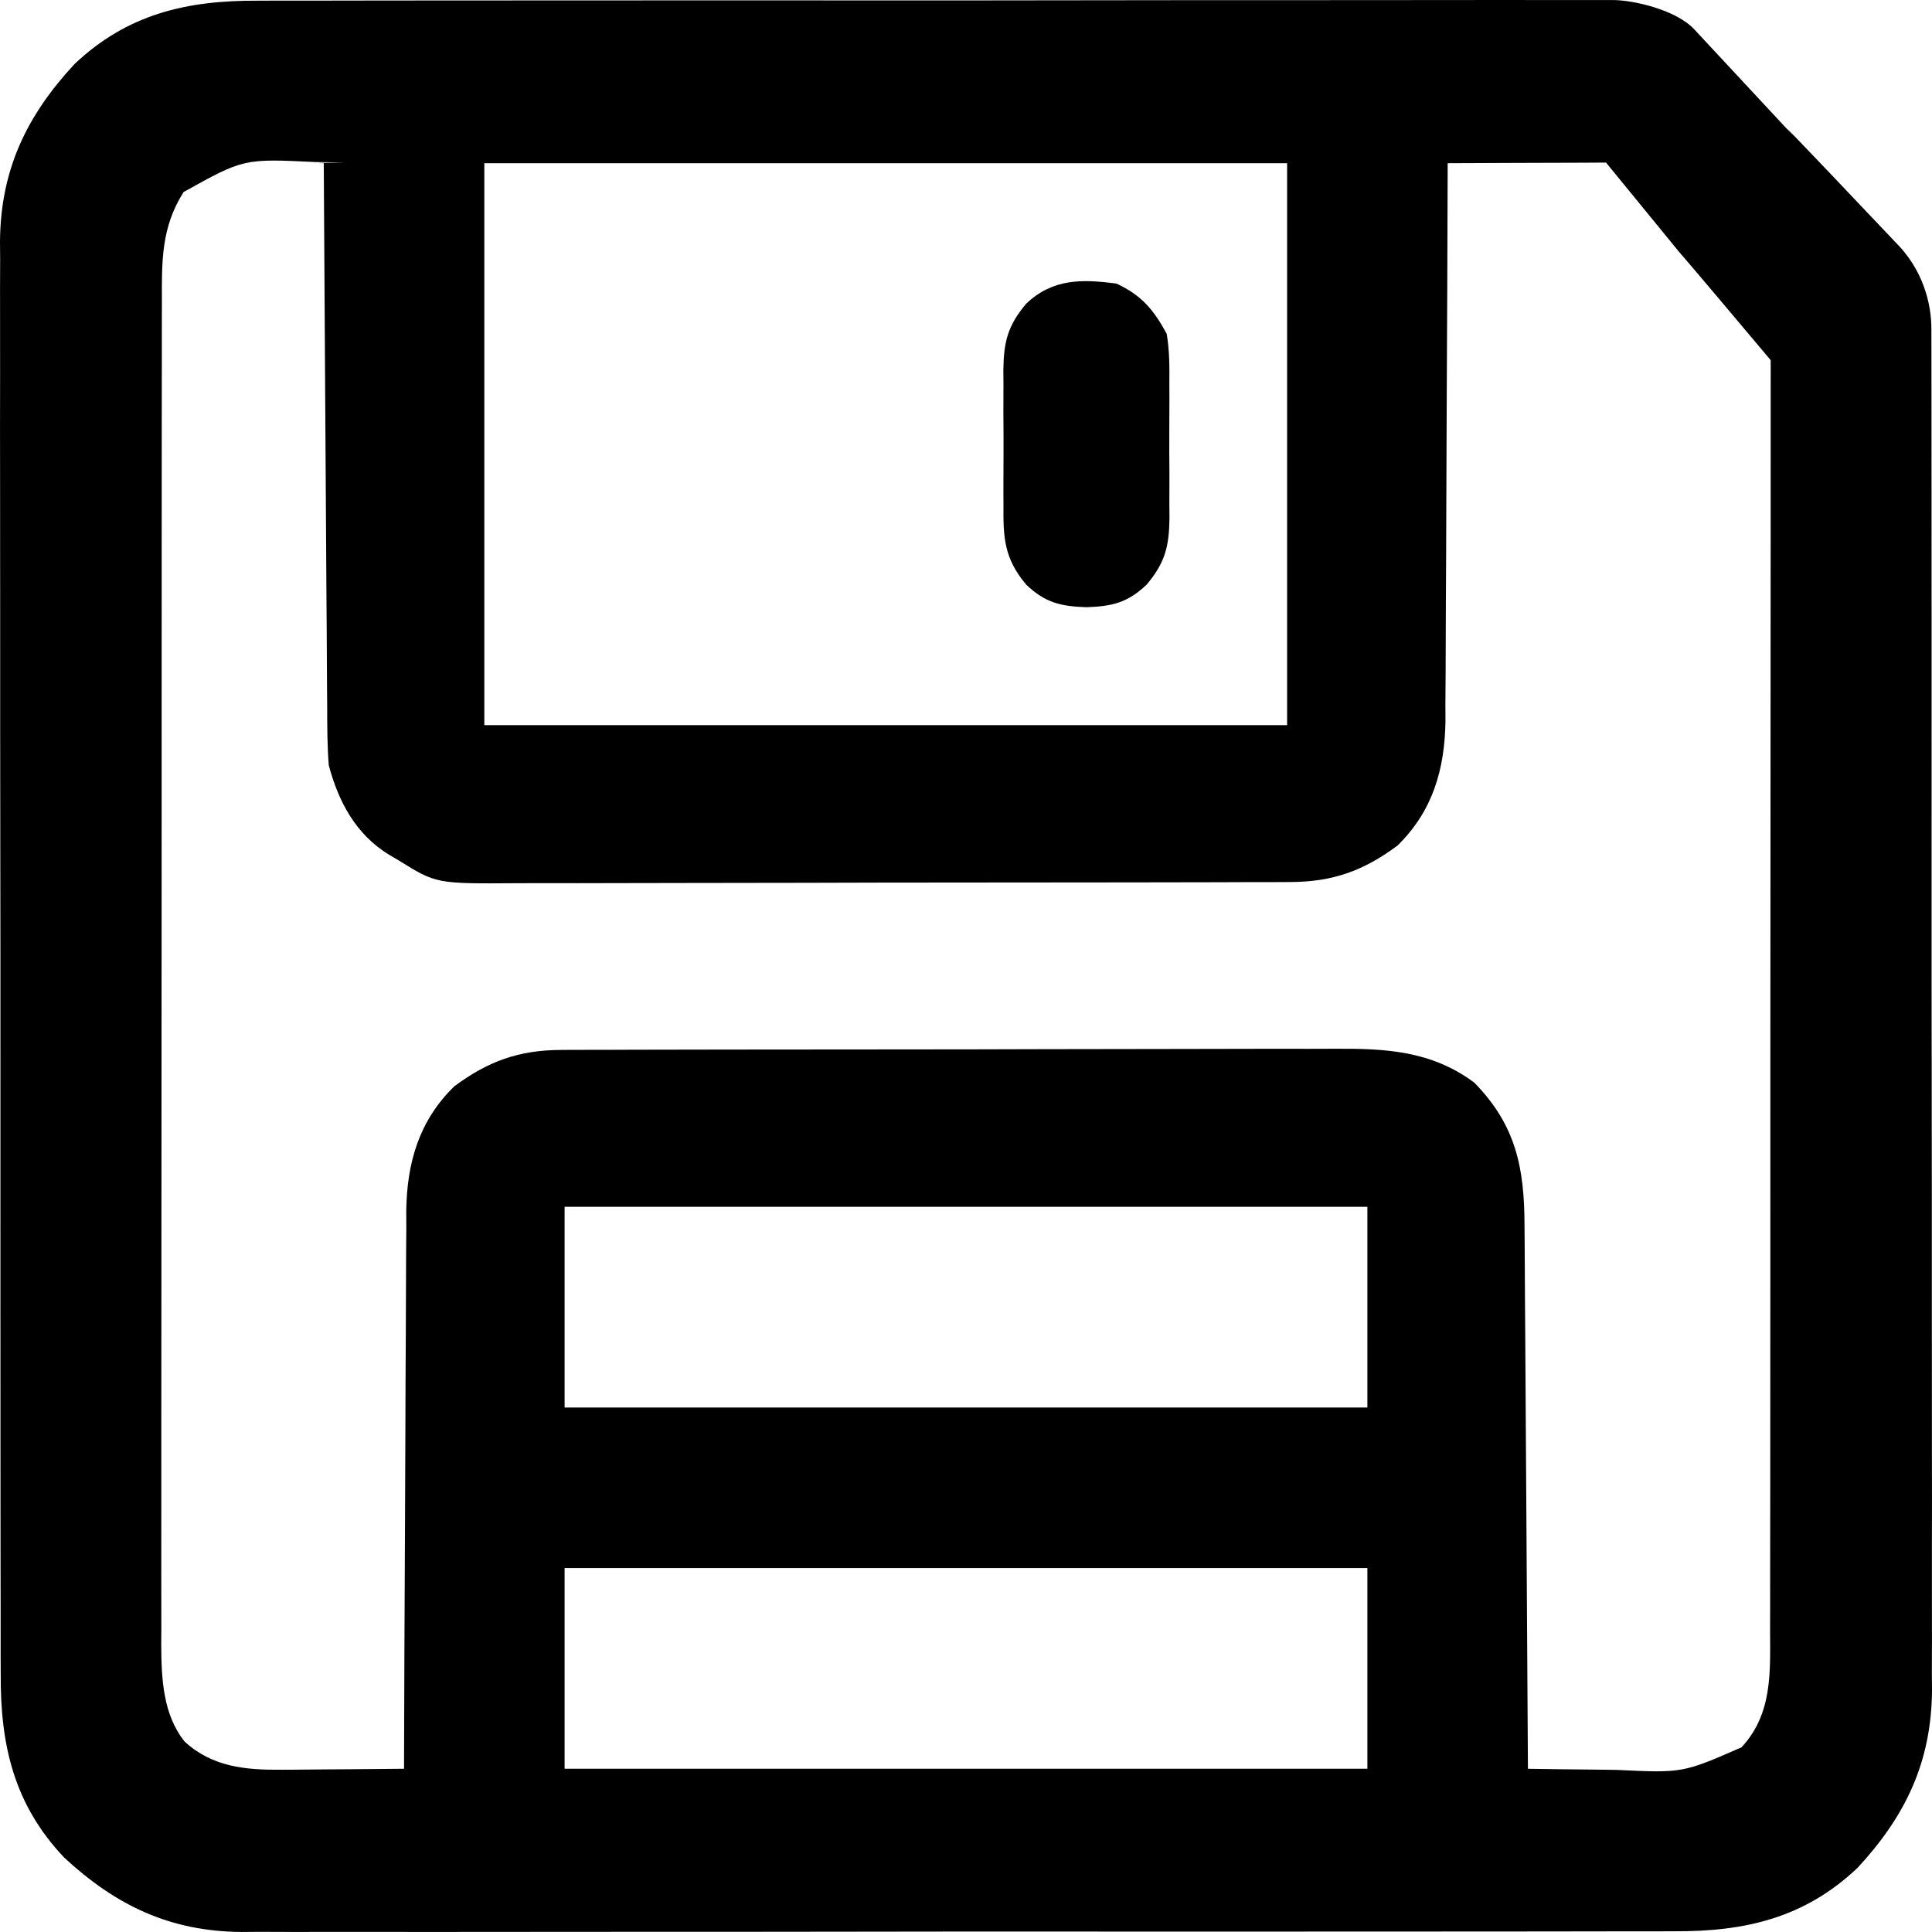
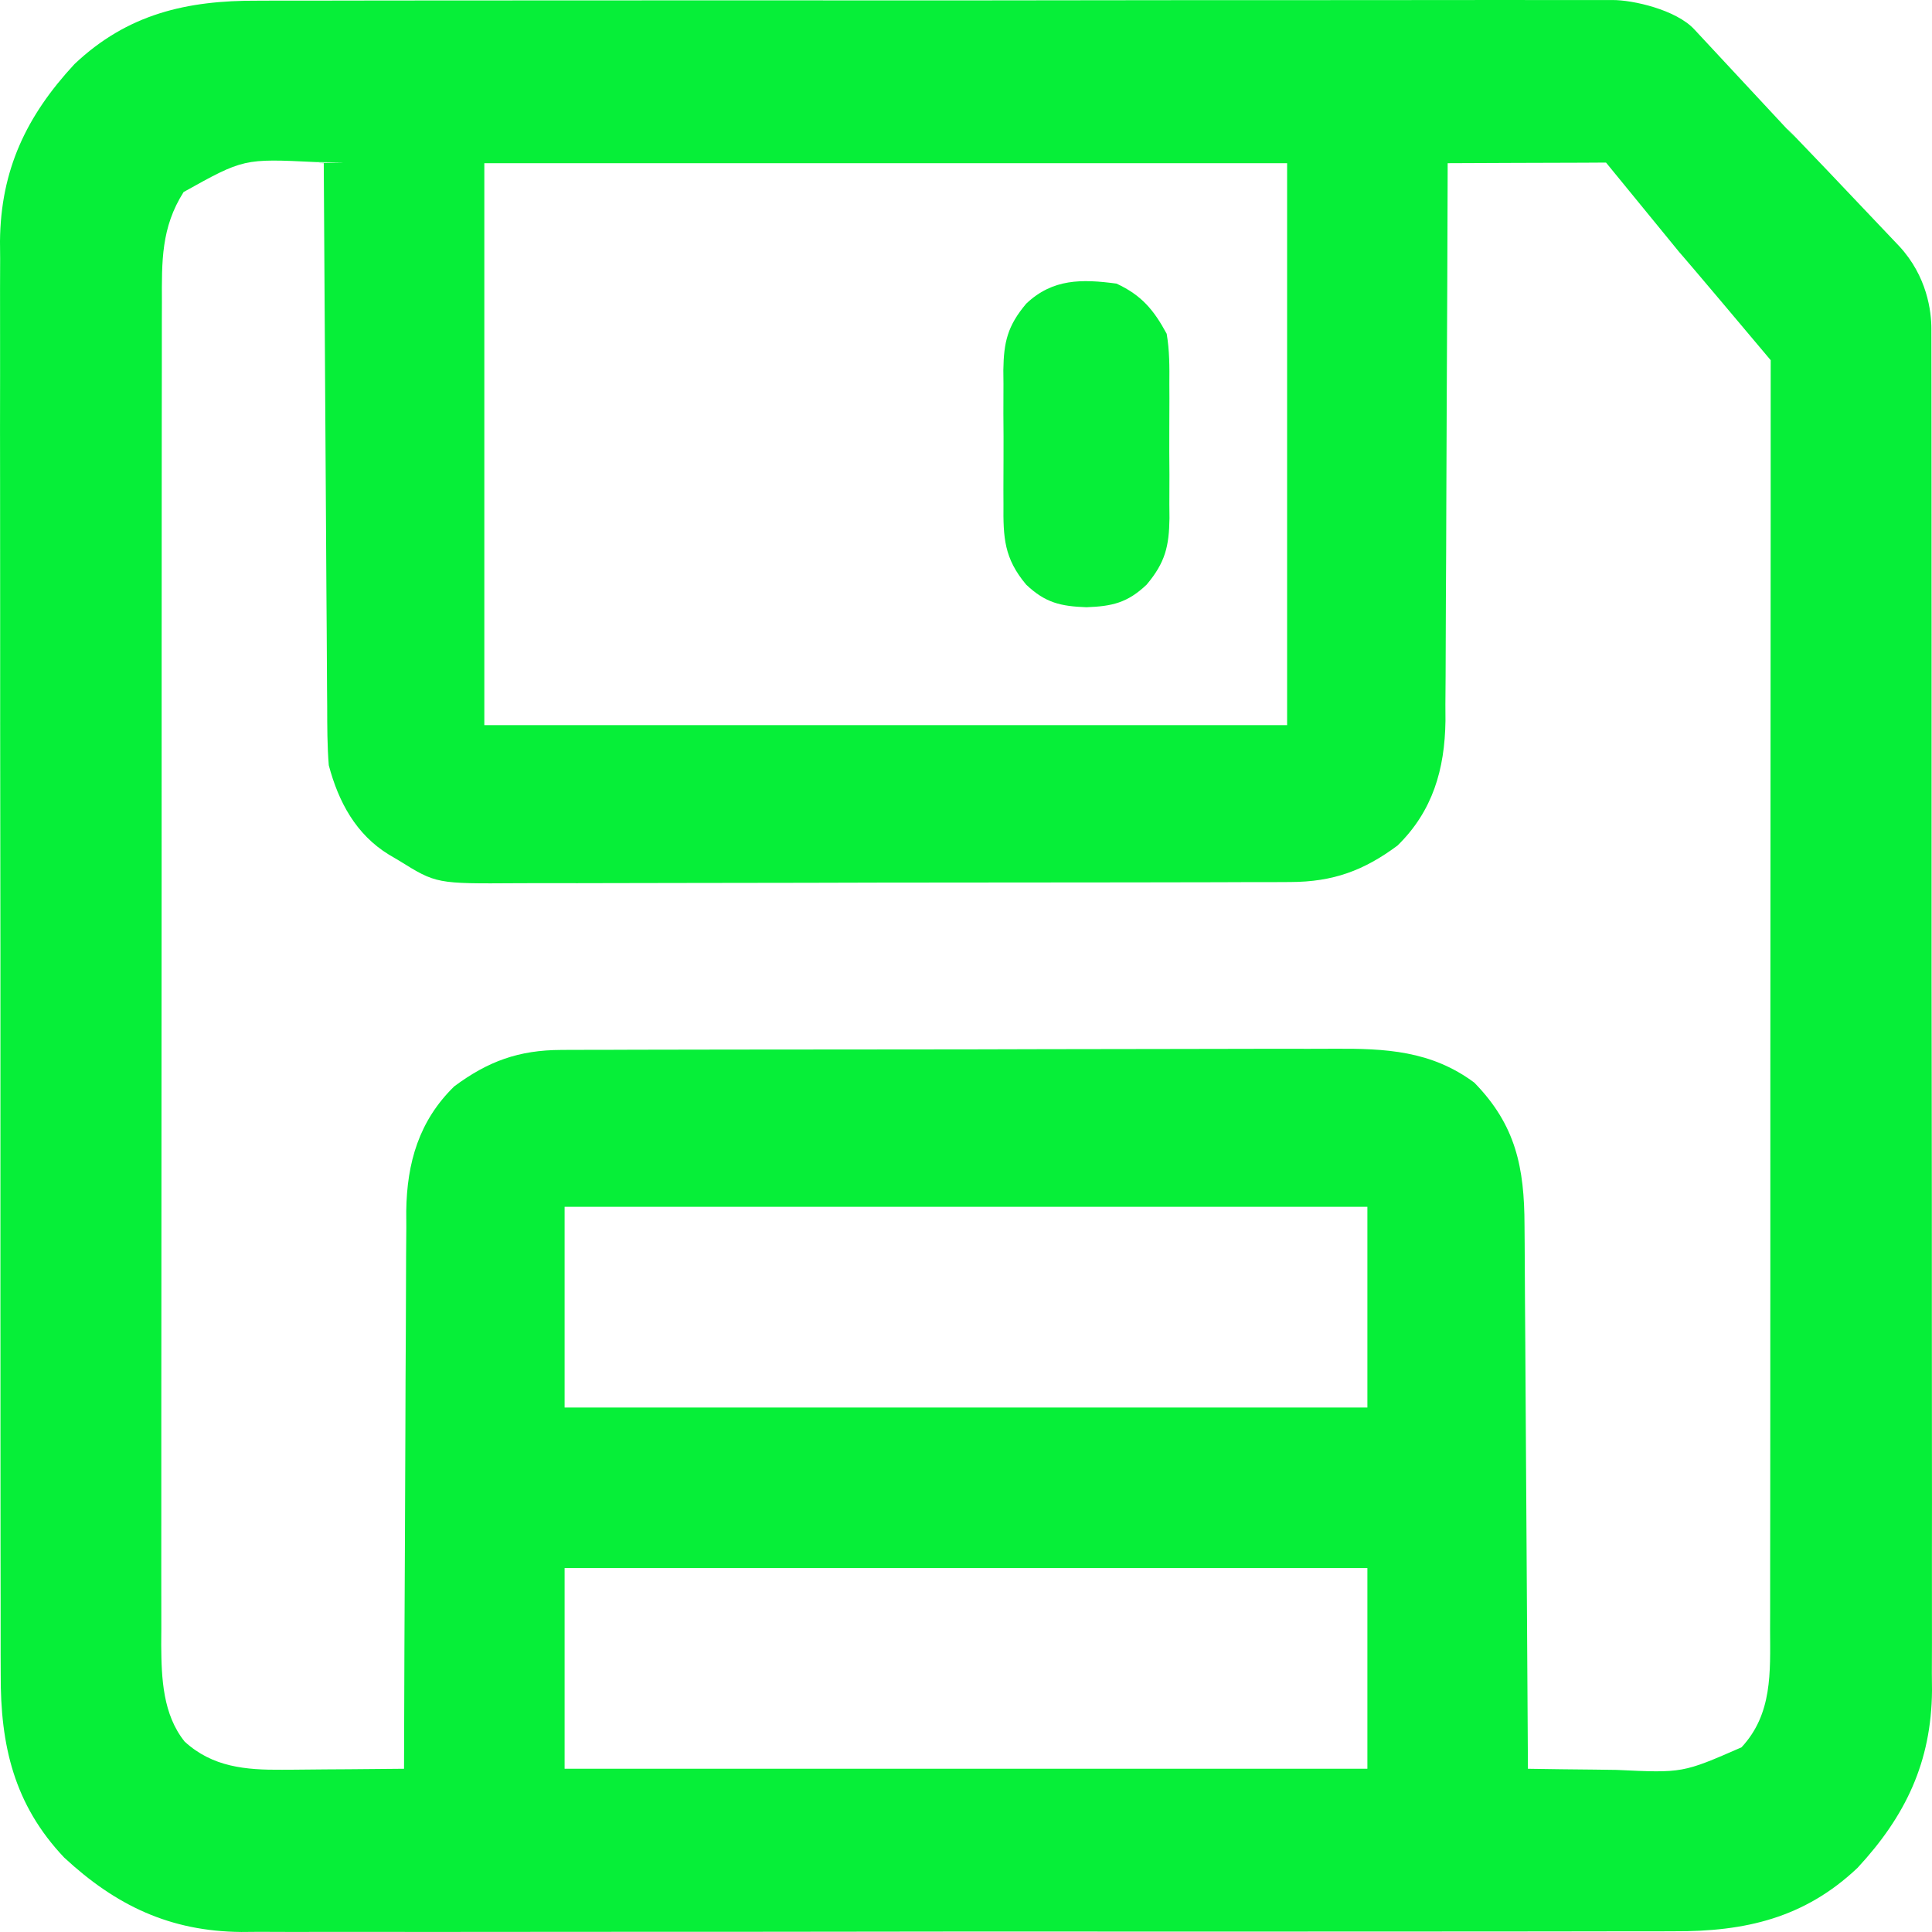
<svg xmlns="http://www.w3.org/2000/svg" version="1.1" width="385.061" height="385.057" id="svg2">
  <defs id="defs2" />
-   <path d="m 51.344,0.138 3.812,-0.016 c 3.466,-0.014 6.932,-0.01 10.398,-0.003 3.748,0.005 7.496,-0.008 11.244,-0.018 7.333,-0.017 14.665,-0.018 21.998,-0.013 5.963,0.004 11.925,0.003 17.888,-0.003 l 2.576,-0.002 c 1.727,-0.002 3.454,-0.003 5.181,-0.005 16.18,-0.014 32.361,-0.008 48.541,0.003 14.787,0.01 29.573,-0.003 44.36,-0.027 15.201,-0.024 30.403,-0.034 45.604,-0.027 8.527,0.003 17.054,0.001 25.581,-0.016 7.259,-0.015 14.518,-0.015 21.777,0.002 3.7,0.008 7.399,0.011 11.099,-0.005 4.02,-0.016 12.632,1.92 16.276,5.839 50.399,54.089 -10.576,-11.075 40.836,43.203 5.587,6.014 6.43,13.033 6.423,16.499 -0.005,3.748 0.008,7.496 0.018,11.244 0.017,7.333 0.018,14.665 0.013,21.998 -0.004,5.963 -0.003,11.925 0.003,17.888 l 0.002,2.576 c 0.002,1.727 0.003,3.454 0.005,5.181 0.014,16.18 0.008,32.361 -0.003,48.541 -0.01,14.787 0.003,29.573 0.027,44.36 0.024,15.201 0.034,30.403 0.027,45.604 -0.003,8.527 -10e-4,17.054 0.016,25.581 0.015,7.259 0.015,14.518 -0.002,21.777 -0.008,3.7 -0.011,7.399 0.005,11.099 0.017,4.02 0.002,8.039 -0.016,12.059 l 0.029,3.505 c -0.128,14.215 -5.263,24.988 -14.843,35.314 -10.551,9.985 -22.363,12.711 -36.502,12.638 l -3.812,0.016 c -3.466,0.014 -6.932,0.01 -10.398,0.003 -3.748,-0.005 -7.496,0.008 -11.244,0.018 -7.333,0.017 -14.665,0.018 -21.998,0.013 -5.963,-0.004 -11.925,-0.003 -17.888,0.003 l -2.576,0.002 c -1.727,0.002 -3.454,0.003 -5.181,0.005 -16.18,0.014 -32.361,0.008 -48.541,-0.003 -14.787,-0.01 -29.573,0.003 -44.36,0.027 -15.201,0.024 -30.403,0.034 -45.604,0.027 -8.527,-0.003 -17.054,-10e-4 -25.581,0.016 -7.259,0.015 -14.518,0.015 -21.777,-0.002 -3.7,-0.009 -7.399,-0.011 -11.099,0.005 -4.02,0.017 -8.039,0.002 -12.059,-0.016 l -3.505,0.029 C 33.879,384.929 23.106,379.794 12.78,370.214 2.795,359.664 0.069,347.851 0.143,333.712 l -0.016,-3.812 c -0.014,-3.466 -0.01,-6.932 -0.003,-10.398 0.005,-3.748 -0.008,-7.496 -0.018,-11.244 -0.017,-7.333 -0.018,-14.665 -0.013,-21.998 0.004,-5.963 0.003,-11.925 -0.003,-17.888 l -0.002,-2.576 c -0.002,-1.727 -0.003,-3.454 -0.005,-5.181 -0.014,-16.18 -0.008,-32.361 0.003,-48.541 0.01,-14.787 -0.003,-29.573 -0.027,-44.36 C 0.035,152.514 0.025,137.313 0.032,122.111 0.035,113.584 0.033,105.057 0.016,96.53 9.7e-4,89.271 4e-4,82.012 0.018,74.753 0.026,71.054 0.029,67.354 0.013,63.654 -0.003,59.634 0.011,55.615 0.029,51.595 L 0,48.09 C 0.127,33.875 5.262,23.101 14.842,12.776 25.392,2.79 37.205,0.065 51.344,0.138 Z M 36.592,38.276 c -4.485,7.067 -4.351,13.818 -4.323,21.965 l -0.012,3.563 c -0.009,3.251 -0.008,6.501 -0.004,9.751 0.003,3.511 -0.007,7.021 -0.014,10.532 -0.013,6.873 -0.015,13.746 -0.012,20.619 0.002,5.588 3.1e-5,11.175 -0.004,16.763 l -0.002,2.411 -0.004,4.85 c -0.011,15.156 -0.009,30.312 -0.003,45.468 0.005,13.858 -0.006,27.715 -0.025,41.573 -0.019,14.237 -0.028,28.475 -0.024,42.712 0.002,7.99 -5.69e-4,15.98 -0.015,23.97 -0.012,6.802 -0.013,13.604 -0.001,20.406 0.006,3.468 0.007,6.937 -0.005,10.405 -0.01,3.765 -0.002,7.529 0.01,11.294 l -0.022,3.302 c 0.047,6.649 0.323,13.843 4.671,19.253 5.559,5.094 12.18,5.668 19.409,5.609 l 2.122,-0.009 c 2.211,-0.011 4.421,-0.036 6.632,-0.062 1.51,-0.01 3.02,-0.019 4.529,-0.027 3.678,-0.022 7.355,-0.056 11.033,-0.098 l 0.004,-1.846 c 0.037,-14.858 0.096,-29.716 0.179,-44.574 0.04,-7.185 0.072,-14.371 0.087,-21.556 0.013,-6.266 0.04,-12.533 0.084,-18.799 0.023,-3.315 0.036,-6.629 0.037,-9.944 0.002,-3.71 0.029,-7.42 0.062,-11.13 l -0.015,-3.291 c 0.131,-9.659 2.546,-18.004 9.561,-24.86 6.732,-5.004 12.868,-7.245 21.336,-7.267 l 2.172,-0.014 c 2.39,-0.013 4.78,-0.011 7.171,-0.009 1.719,-0.006 3.437,-0.013 5.156,-0.02 4.661,-0.018 9.323,-0.022 13.984,-0.024 2.915,-0.001 5.83,-0.006 8.745,-0.011 10.178,-0.018 20.356,-0.027 30.535,-0.025 9.474,0.001 18.947,-0.02 28.421,-0.051 8.145,-0.026 16.289,-0.037 24.434,-0.036 4.86,5e-4 9.719,-0.005 14.578,-0.026 4.574,-0.019 9.147,-0.019 13.72,-0.005 1.673,0.002 3.346,-0.003 5.019,-0.015 10.305,-0.07 19.454,0.365 28.042,6.754 8.274,8.466 9.984,16.911 10.006,28.447 l 0.03,3.549 c 0.031,3.863 0.048,7.726 0.065,11.59 0.019,2.682 0.038,5.364 0.059,8.046 0.047,6.332 0.084,12.664 0.117,18.997 0.038,7.212 0.088,14.423 0.138,21.635 0.103,14.829 0.193,29.658 0.273,44.487 4.392,0.075 8.785,0.129 13.177,0.165 1.491,0.015 2.981,0.035 4.472,0.061 13.195,0.625 13.195,0.625 24.919,-4.502 6.188,-6.661 5.722,-14.941 5.693,-23.439 l 0.012,-3.563 c 0.009,-3.251 0.008,-6.501 0.004,-9.751 -0.002,-3.511 0.007,-7.021 0.014,-10.532 0.013,-6.873 0.015,-13.746 0.012,-20.619 -0.002,-5.588 -3e-5,-11.175 0.004,-16.763 l 0.002,-2.411 c 10e-4,-1.617 0.002,-3.233 0.004,-4.85 0.011,-15.156 0.009,-30.312 0.003,-45.468 -0.005,-13.858 0.006,-27.715 0.025,-41.573 0.019,-14.237 0.028,-28.475 0.024,-42.712 -0.002,-7.99 5.7e-4,-15.98 0.015,-23.97 0.012,-6.802 0.013,-13.604 10e-4,-20.406 -0.006,-3.468 -0.007,-6.937 0.005,-10.405 -33.059,-39.329 -4.653,-5.04 -32.822,-39.388 -1.51,0.01 -3.02,0.019 -4.529,0.027 -3.678,0.022 -23.355,0.056 -27.033,0.098 l -0.004,1.846 c -0.037,14.858 -0.096,29.716 -0.179,44.574 -0.04,7.185 -0.072,14.371 -0.087,21.556 -0.013,6.266 -0.04,12.533 -0.084,18.799 -0.022,3.315 -0.036,6.629 -0.037,9.944 -0.002,3.71 -0.029,7.42 -0.062,11.13 l 0.015,3.291 c -0.131,9.659 -2.546,18.004 -9.561,24.86 -6.734,5.005 -12.871,7.245 -21.343,7.267 l -2.174,0.014 c -2.393,0.013 -4.785,0.011 -7.178,0.009 -1.72,0.006 -3.441,0.013 -5.161,0.02 -4.665,0.018 -9.331,0.022 -13.996,0.024 -2.917,0.001 -5.834,0.006 -8.751,0.011 -10.184,0.018 -20.367,0.027 -30.551,0.025 -9.482,-0.001 -18.963,0.02 -28.445,0.051 -8.15,0.026 -16.299,0.037 -24.449,0.036 -4.863,-5e-4 -9.727,0.005 -14.59,0.026 -4.576,0.019 -9.152,0.019 -13.728,0.005 -1.675,-0.002 -3.35,0.003 -5.025,0.015 -16.185,0.11 -16.185,0.11 -23.61,-4.504 l -1.999,-1.178 c -6.586,-4.033 -10.059,-10.505 -12.002,-17.822 -0.311,-3.898 -0.311,-7.788 -0.319,-11.697 l -0.03,-3.549 c -0.031,-3.863 -0.048,-7.726 -0.065,-11.59 -0.019,-2.682 -0.038,-5.364 -0.059,-8.046 -0.047,-6.332 -0.084,-12.664 -0.117,-18.997 -0.038,-7.212 -0.088,-14.423 -0.138,-21.635 -0.103,-14.829 -0.193,-29.658 -0.273,-44.487 -4.392,-0.075 7.215,-0.129 2.823,-0.165 -1.491,-0.015 -2.981,-0.035 -4.472,-0.062 -14.316,-0.689 -14.316,-0.689 -26.288,5.976 z m 59.938,-5.75 V 144.526 h 160 V 32.526 Z m 16,208 v 40 h 160 v -40 z m 0,72 v 40 h 160 v -40 z" fill="#000000" id="path1" />
-   <path d="m 222.529,56.526 c 4.966,2.306 7.42,5.221 10,10 0.571,3.338 0.561,6.619 0.531,10 l 0.012,2.891 c 0.003,2.01 -0.005,4.021 -0.021,6.031 -0.021,3.069 -1.8e-4,6.135 0.025,9.203 -0.003,1.958 -0.008,3.917 -0.016,5.875 l 0.025,2.766 c -0.082,5.582 -0.833,8.809 -4.556,13.234 -3.819,3.628 -6.883,4.31 -12,4.5 -5.117,-0.19 -8.181,-0.872 -12,-4.5 -4.429,-5.264 -4.59,-9.423 -4.531,-16 l -0.012,-2.891 c -0.003,-2.01 0.005,-4.021 0.021,-6.031 0.021,-3.069 1.8e-4,-6.135 -0.025,-9.203 0.003,-1.958 0.008,-3.917 0.016,-5.875 l -0.025,-2.766 c 0.082,-5.582 0.833,-8.809 4.556,-13.234 5.271,-5.008 11.108,-4.928 18,-4 z" fill="#000000" id="path2" />
+   <path d="m 51.344,0.138 3.812,-0.016 c 3.466,-0.014 6.932,-0.01 10.398,-0.003 3.748,0.005 7.496,-0.008 11.244,-0.018 7.333,-0.017 14.665,-0.018 21.998,-0.013 5.963,0.004 11.925,0.003 17.888,-0.003 l 2.576,-0.002 c 1.727,-0.002 3.454,-0.003 5.181,-0.005 16.18,-0.014 32.361,-0.008 48.541,0.003 14.787,0.01 29.573,-0.003 44.36,-0.027 15.201,-0.024 30.403,-0.034 45.604,-0.027 8.527,0.003 17.054,0.001 25.581,-0.016 7.259,-0.015 14.518,-0.015 21.777,0.002 3.7,0.008 7.399,0.011 11.099,-0.005 4.02,-0.016 12.632,1.92 16.276,5.839 50.399,54.089 -10.576,-11.075 40.836,43.203 5.587,6.014 6.43,13.033 6.423,16.499 -0.005,3.748 0.008,7.496 0.018,11.244 0.017,7.333 0.018,14.665 0.013,21.998 -0.004,5.963 -0.003,11.925 0.003,17.888 l 0.002,2.576 c 0.002,1.727 0.003,3.454 0.005,5.181 0.014,16.18 0.008,32.361 -0.003,48.541 -0.01,14.787 0.003,29.573 0.027,44.36 0.024,15.201 0.034,30.403 0.027,45.604 -0.003,8.527 -10e-4,17.054 0.016,25.581 0.015,7.259 0.015,14.518 -0.002,21.777 -0.008,3.7 -0.011,7.399 0.005,11.099 0.017,4.02 0.002,8.039 -0.016,12.059 l 0.029,3.505 c -0.128,14.215 -5.263,24.988 -14.843,35.314 -10.551,9.985 -22.363,12.711 -36.502,12.638 l -3.812,0.016 c -3.466,0.014 -6.932,0.01 -10.398,0.003 -3.748,-0.005 -7.496,0.008 -11.244,0.018 -7.333,0.017 -14.665,0.018 -21.998,0.013 -5.963,-0.004 -11.925,-0.003 -17.888,0.003 l -2.576,0.002 c -1.727,0.002 -3.454,0.003 -5.181,0.005 -16.18,0.014 -32.361,0.008 -48.541,-0.003 -14.787,-0.01 -29.573,0.003 -44.36,0.027 -15.201,0.024 -30.403,0.034 -45.604,0.027 -8.527,-0.003 -17.054,-10e-4 -25.581,0.016 -7.259,0.015 -14.518,0.015 -21.777,-0.002 -3.7,-0.009 -7.399,-0.011 -11.099,0.005 -4.02,0.017 -8.039,0.002 -12.059,-0.016 l -3.505,0.029 C 33.879,384.929 23.106,379.794 12.78,370.214 2.795,359.664 0.069,347.851 0.143,333.712 l -0.016,-3.812 c -0.014,-3.466 -0.01,-6.932 -0.003,-10.398 0.005,-3.748 -0.008,-7.496 -0.018,-11.244 -0.017,-7.333 -0.018,-14.665 -0.013,-21.998 0.004,-5.963 0.003,-11.925 -0.003,-17.888 l -0.002,-2.576 c -0.002,-1.727 -0.003,-3.454 -0.005,-5.181 -0.014,-16.18 -0.008,-32.361 0.003,-48.541 0.01,-14.787 -0.003,-29.573 -0.027,-44.36 C 0.035,152.514 0.025,137.313 0.032,122.111 0.035,113.584 0.033,105.057 0.016,96.53 9.7e-4,89.271 4e-4,82.012 0.018,74.753 0.026,71.054 0.029,67.354 0.013,63.654 -0.003,59.634 0.011,55.615 0.029,51.595 L 0,48.09 C 0.127,33.875 5.262,23.101 14.842,12.776 25.392,2.79 37.205,0.065 51.344,0.138 Z M 36.592,38.276 c -4.485,7.067 -4.351,13.818 -4.323,21.965 l -0.012,3.563 c -0.009,3.251 -0.008,6.501 -0.004,9.751 0.003,3.511 -0.007,7.021 -0.014,10.532 -0.013,6.873 -0.015,13.746 -0.012,20.619 0.002,5.588 3.1e-5,11.175 -0.004,16.763 l -0.002,2.411 -0.004,4.85 c -0.011,15.156 -0.009,30.312 -0.003,45.468 0.005,13.858 -0.006,27.715 -0.025,41.573 -0.019,14.237 -0.028,28.475 -0.024,42.712 0.002,7.99 -5.69e-4,15.98 -0.015,23.97 -0.012,6.802 -0.013,13.604 -0.001,20.406 0.006,3.468 0.007,6.937 -0.005,10.405 -0.01,3.765 -0.002,7.529 0.01,11.294 l -0.022,3.302 c 0.047,6.649 0.323,13.843 4.671,19.253 5.559,5.094 12.18,5.668 19.409,5.609 l 2.122,-0.009 c 2.211,-0.011 4.421,-0.036 6.632,-0.062 1.51,-0.01 3.02,-0.019 4.529,-0.027 3.678,-0.022 7.355,-0.056 11.033,-0.098 l 0.004,-1.846 c 0.037,-14.858 0.096,-29.716 0.179,-44.574 0.04,-7.185 0.072,-14.371 0.087,-21.556 0.013,-6.266 0.04,-12.533 0.084,-18.799 0.023,-3.315 0.036,-6.629 0.037,-9.944 0.002,-3.71 0.029,-7.42 0.062,-11.13 l -0.015,-3.291 c 0.131,-9.659 2.546,-18.004 9.561,-24.86 6.732,-5.004 12.868,-7.245 21.336,-7.267 l 2.172,-0.014 c 2.39,-0.013 4.78,-0.011 7.171,-0.009 1.719,-0.006 3.437,-0.013 5.156,-0.02 4.661,-0.018 9.323,-0.022 13.984,-0.024 2.915,-0.001 5.83,-0.006 8.745,-0.011 10.178,-0.018 20.356,-0.027 30.535,-0.025 9.474,0.001 18.947,-0.02 28.421,-0.051 8.145,-0.026 16.289,-0.037 24.434,-0.036 4.86,5e-4 9.719,-0.005 14.578,-0.026 4.574,-0.019 9.147,-0.019 13.72,-0.005 1.673,0.002 3.346,-0.003 5.019,-0.015 10.305,-0.07 19.454,0.365 28.042,6.754 8.274,8.466 9.984,16.911 10.006,28.447 l 0.03,3.549 c 0.031,3.863 0.048,7.726 0.065,11.59 0.019,2.682 0.038,5.364 0.059,8.046 0.047,6.332 0.084,12.664 0.117,18.997 0.038,7.212 0.088,14.423 0.138,21.635 0.103,14.829 0.193,29.658 0.273,44.487 4.392,0.075 8.785,0.129 13.177,0.165 1.491,0.015 2.981,0.035 4.472,0.061 13.195,0.625 13.195,0.625 24.919,-4.502 6.188,-6.661 5.722,-14.941 5.693,-23.439 l 0.012,-3.563 c 0.009,-3.251 0.008,-6.501 0.004,-9.751 -0.002,-3.511 0.007,-7.021 0.014,-10.532 0.013,-6.873 0.015,-13.746 0.012,-20.619 -0.002,-5.588 -3e-5,-11.175 0.004,-16.763 l 0.002,-2.411 c 10e-4,-1.617 0.002,-3.233 0.004,-4.85 0.011,-15.156 0.009,-30.312 0.003,-45.468 -0.005,-13.858 0.006,-27.715 0.025,-41.573 0.019,-14.237 0.028,-28.475 0.024,-42.712 -0.002,-7.99 5.7e-4,-15.98 0.015,-23.97 0.012,-6.802 0.013,-13.604 10e-4,-20.406 -0.006,-3.468 -0.007,-6.937 0.005,-10.405 -33.059,-39.329 -4.653,-5.04 -32.822,-39.388 -1.51,0.01 -3.02,0.019 -4.529,0.027 -3.678,0.022 -23.355,0.056 -27.033,0.098 l -0.004,1.846 c -0.037,14.858 -0.096,29.716 -0.179,44.574 -0.04,7.185 -0.072,14.371 -0.087,21.556 -0.013,6.266 -0.04,12.533 -0.084,18.799 -0.022,3.315 -0.036,6.629 -0.037,9.944 -0.002,3.71 -0.029,7.42 -0.062,11.13 l 0.015,3.291 c -0.131,9.659 -2.546,18.004 -9.561,24.86 -6.734,5.005 -12.871,7.245 -21.343,7.267 l -2.174,0.014 c -2.393,0.013 -4.785,0.011 -7.178,0.009 -1.72,0.006 -3.441,0.013 -5.161,0.02 -4.665,0.018 -9.331,0.022 -13.996,0.024 -2.917,0.001 -5.834,0.006 -8.751,0.011 -10.184,0.018 -20.367,0.027 -30.551,0.025 -9.482,-0.001 -18.963,0.02 -28.445,0.051 -8.15,0.026 -16.299,0.037 -24.449,0.036 -4.863,-5e-4 -9.727,0.005 -14.59,0.026 -4.576,0.019 -9.152,0.019 -13.728,0.005 -1.675,-0.002 -3.35,0.003 -5.025,0.015 -16.185,0.11 -16.185,0.11 -23.61,-4.504 l -1.999,-1.178 c -6.586,-4.033 -10.059,-10.505 -12.002,-17.822 -0.311,-3.898 -0.311,-7.788 -0.319,-11.697 l -0.03,-3.549 c -0.031,-3.863 -0.048,-7.726 -0.065,-11.59 -0.019,-2.682 -0.038,-5.364 -0.059,-8.046 -0.047,-6.332 -0.084,-12.664 -0.117,-18.997 -0.038,-7.212 -0.088,-14.423 -0.138,-21.635 -0.103,-14.829 -0.193,-29.658 -0.273,-44.487 -4.392,-0.075 7.215,-0.129 2.823,-0.165 -1.491,-0.015 -2.981,-0.035 -4.472,-0.062 -14.316,-0.689 -14.316,-0.689 -26.288,5.976 z m 59.938,-5.75 V 144.526 h 160 V 32.526 Z m 16,208 v 40 h 160 v -40 z m 0,72 v 40 h 160 v -40 z" fill="#000000" id="path1" style="fill:#06ef38;fill-opacity:1" />
+   <path d="m 222.529,56.526 c 4.966,2.306 7.42,5.221 10,10 0.571,3.338 0.561,6.619 0.531,10 l 0.012,2.891 c 0.003,2.01 -0.005,4.021 -0.021,6.031 -0.021,3.069 -1.8e-4,6.135 0.025,9.203 -0.003,1.958 -0.008,3.917 -0.016,5.875 l 0.025,2.766 c -0.082,5.582 -0.833,8.809 -4.556,13.234 -3.819,3.628 -6.883,4.31 -12,4.5 -5.117,-0.19 -8.181,-0.872 -12,-4.5 -4.429,-5.264 -4.59,-9.423 -4.531,-16 l -0.012,-2.891 c -0.003,-2.01 0.005,-4.021 0.021,-6.031 0.021,-3.069 1.8e-4,-6.135 -0.025,-9.203 0.003,-1.958 0.008,-3.917 0.016,-5.875 l -0.025,-2.766 c 0.082,-5.582 0.833,-8.809 4.556,-13.234 5.271,-5.008 11.108,-4.928 18,-4 z" fill="#000000" id="path2" style="fill:#06ef38;fill-opacity:1" />
</svg>
